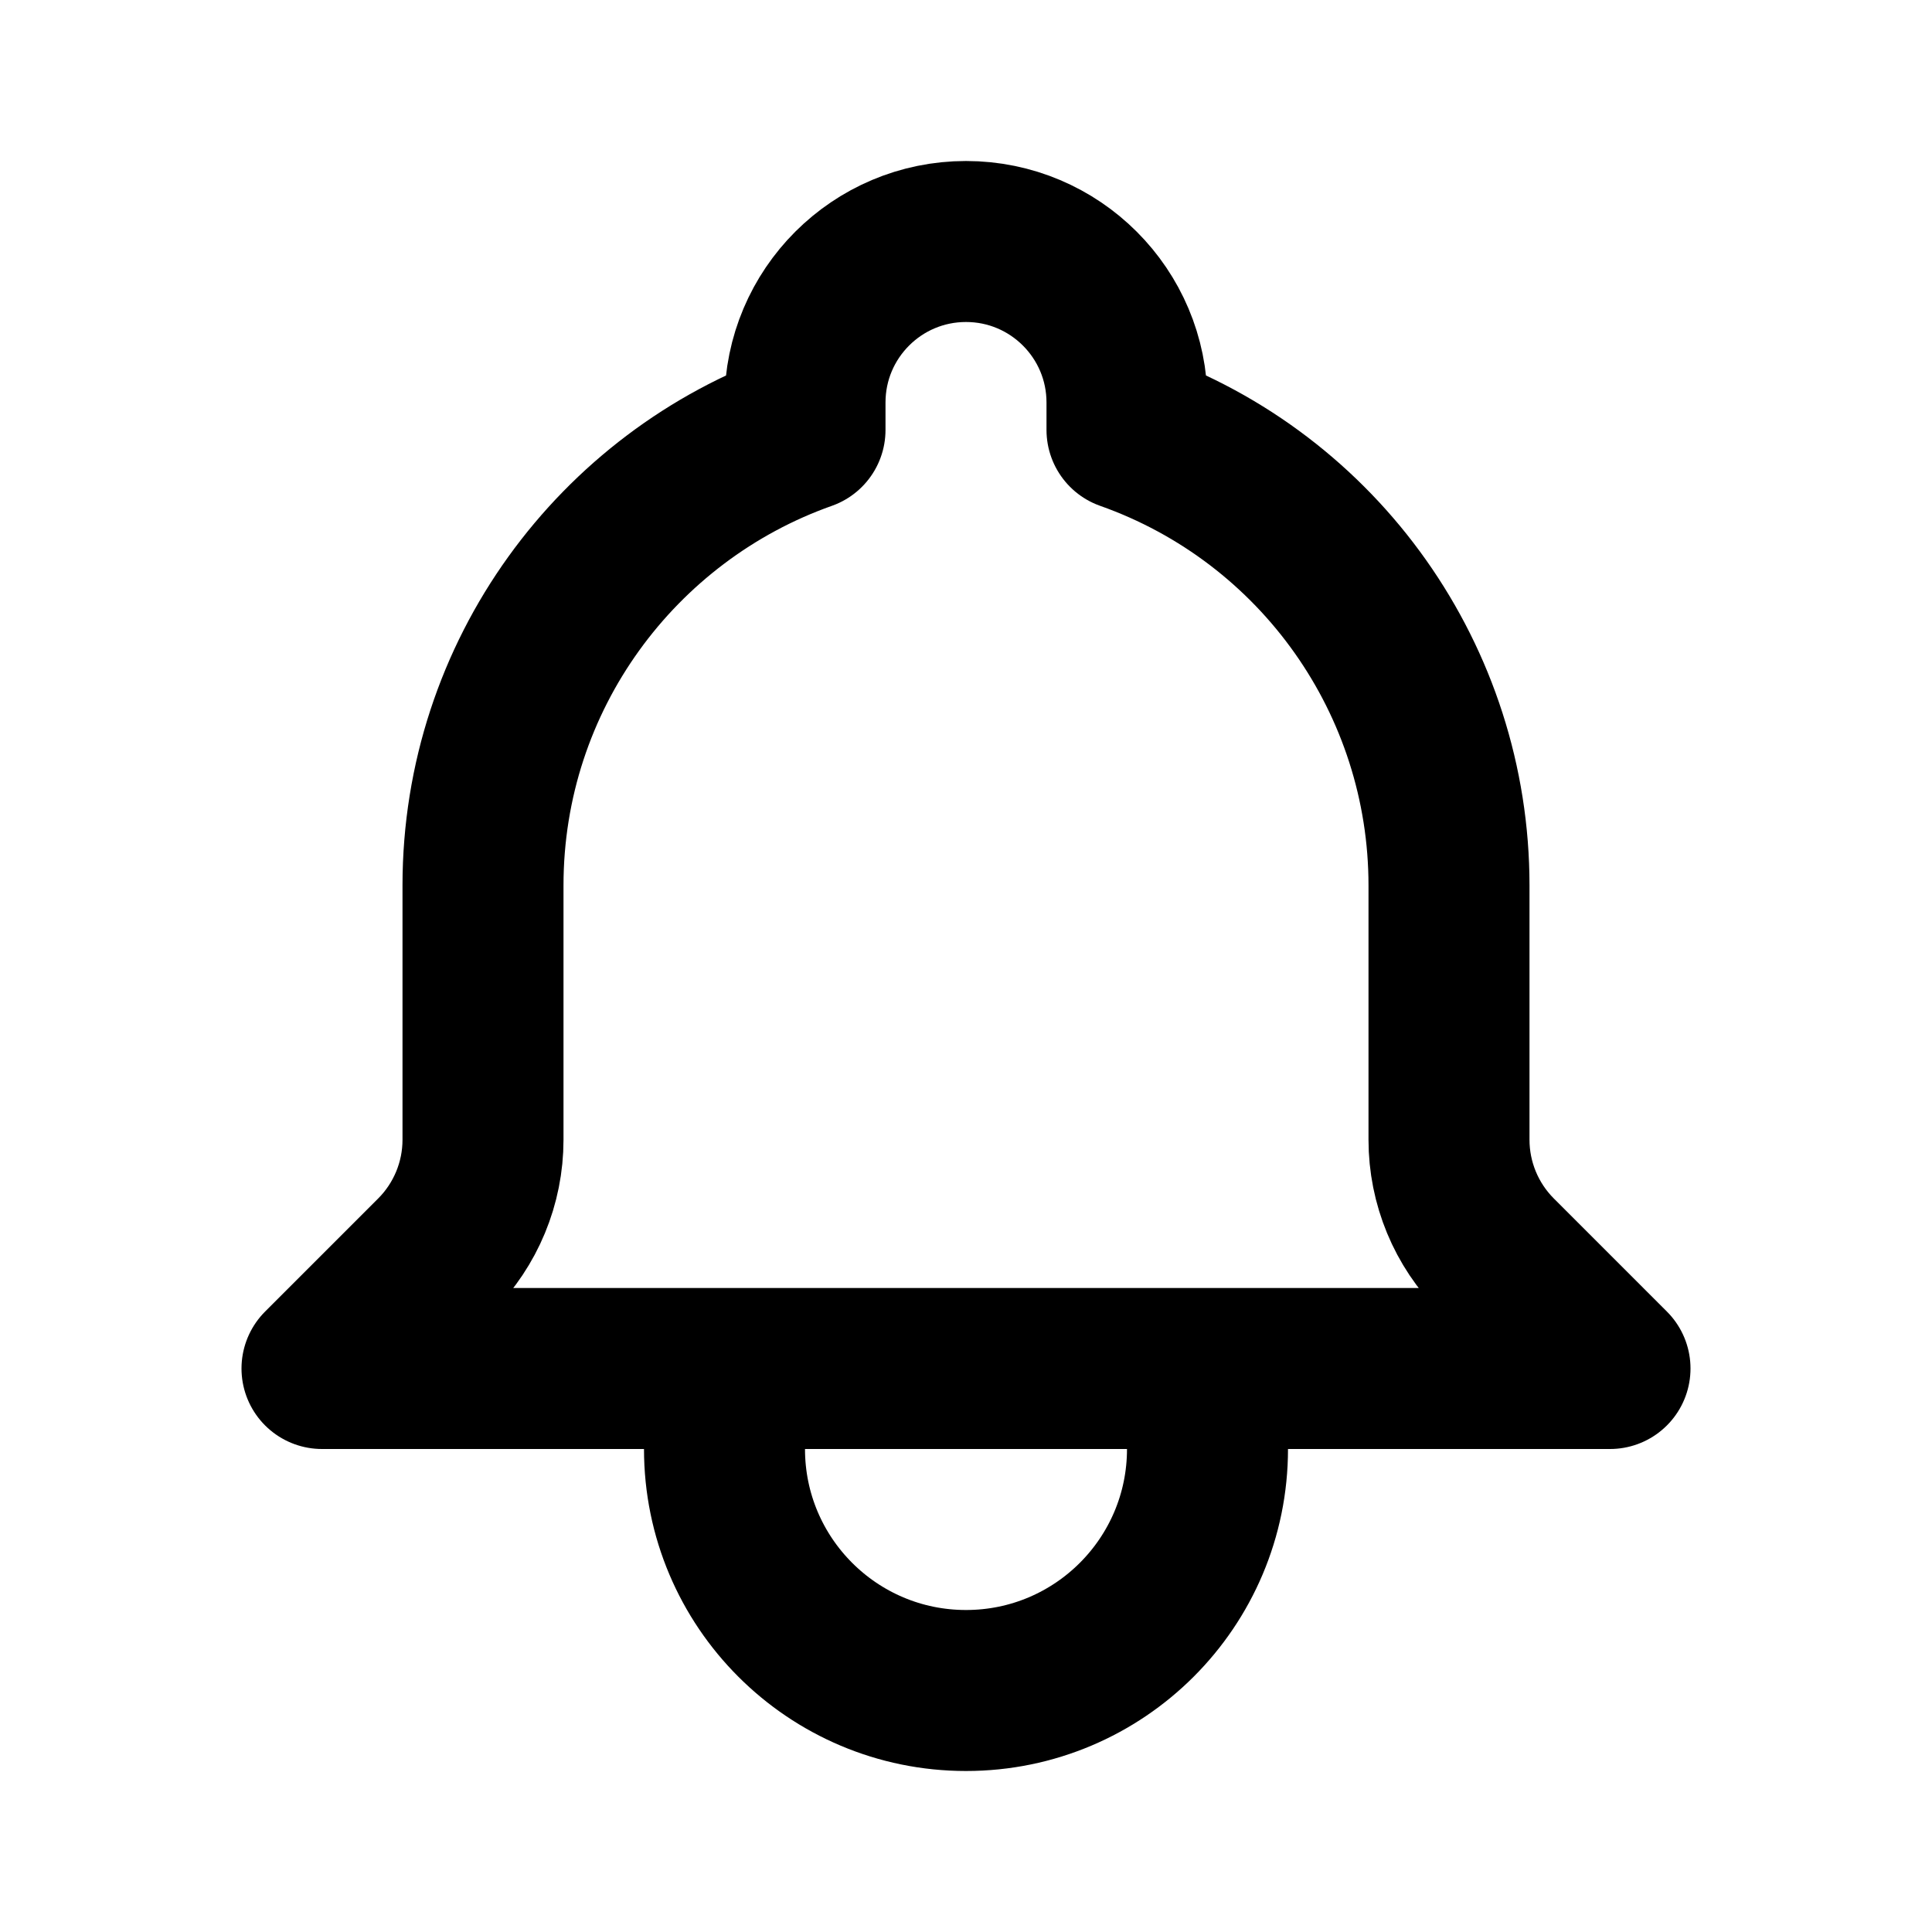
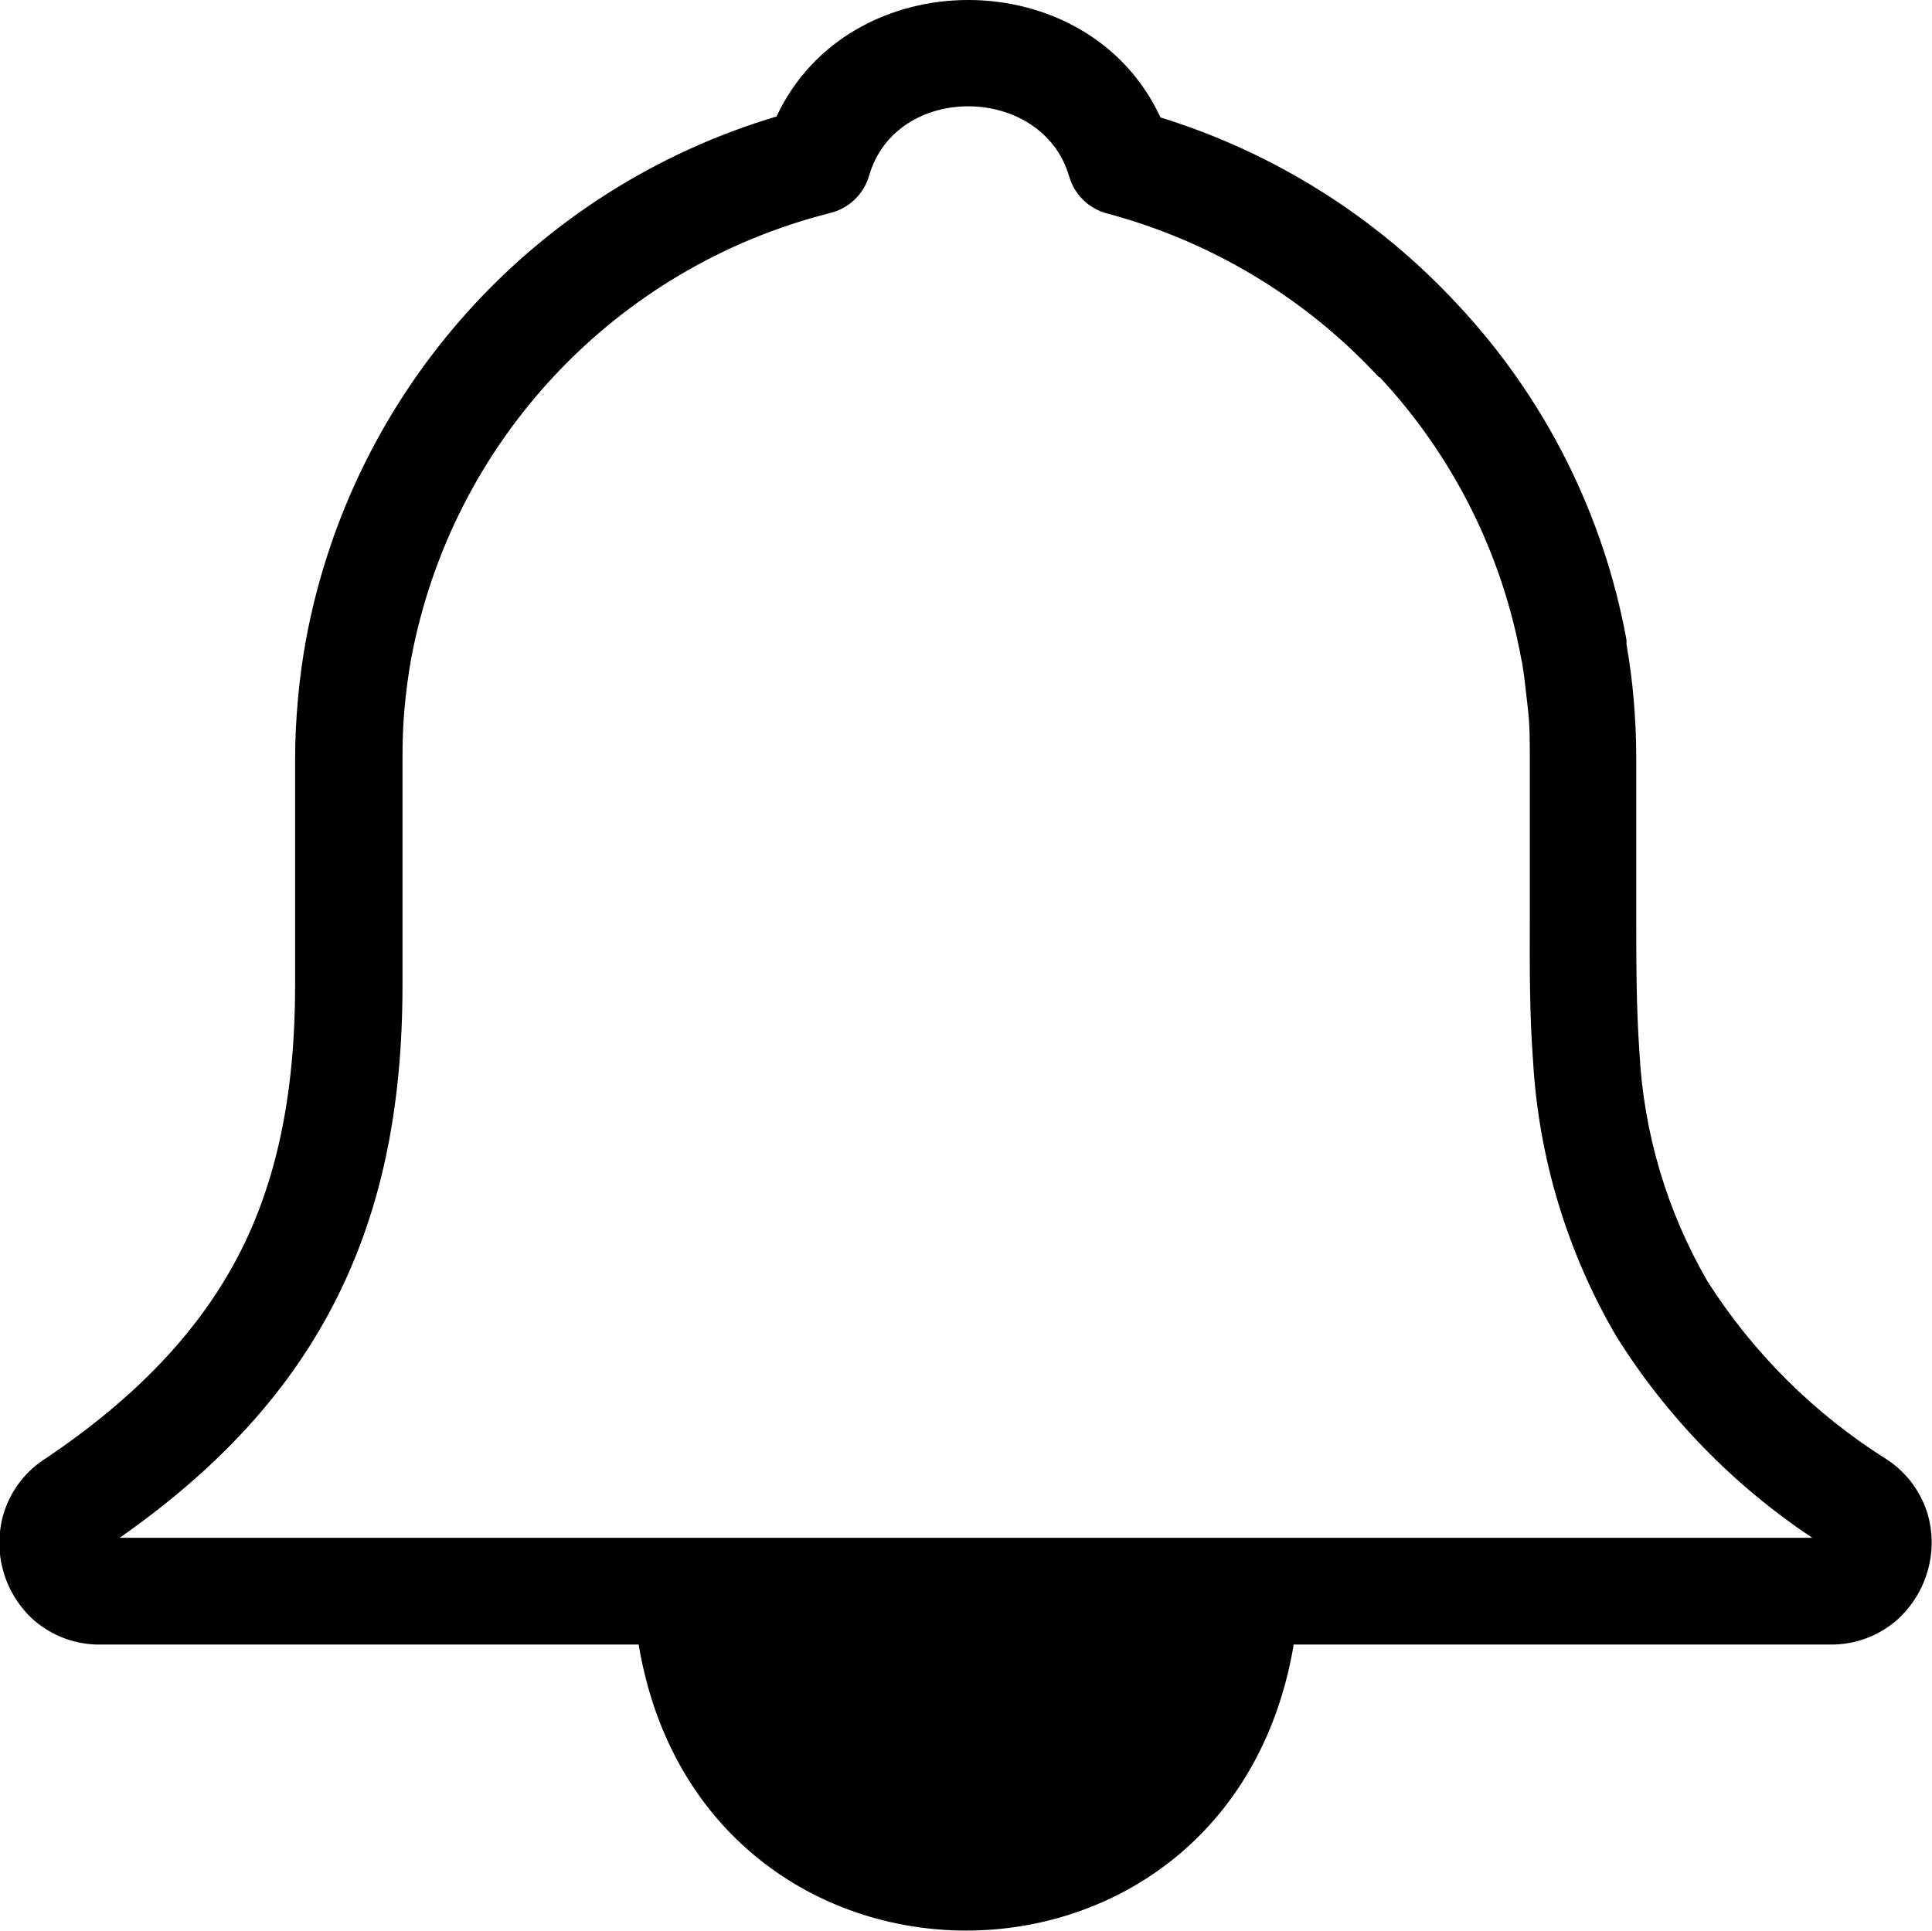
- <svg xmlns="http://www.w3.org/2000/svg" fill="none" viewBox="0 0 24 24" stroke="currentColor">
-   <path stroke-linecap="round" stroke-linejoin="round" stroke-width="2" d="M15 17h5l-1.405-1.405A2.032 2.032 0 0118 14.158V11a6.002 6.002 0 00-4-5.659V5a2 2 0 10-4 0v.341C7.67 6.165 6 8.388 6 11v3.159c0 .538-.214 1.055-.595 1.436L4 17h5m6 0v1a3 3 0 11-6 0v-1m6 0H9" />
+ <svg xmlns="http://www.w3.org/2000/svg" id="Layer_1" data-name="Layer 1" viewBox="0 0 122.88 122.83">
+   <path d="M73.81,7.47A43.14,43.14,0,0,1,92.69,19.35a42.33,42.33,0,0,1,10.76,21.36l0,.28c.21,1.21.36,2.36.45,3.44.11,1.26.17,2.53.17,3.8h0V58.36c0,2.81,0,5.67.2,8.54a32.41,32.41,0,0,0,4.34,14.62A36.6,36.6,0,0,0,120,92.83a6.34,6.34,0,0,1,2.65,3.65,6.52,6.52,0,0,1-.08,3.56,6.62,6.62,0,0,1-1.91,3,6.33,6.33,0,0,1-4.25,1.57H82.27l0,.08h0c-4.14,24.2-37.61,24.13-41.65-.08H6.45A6.33,6.33,0,0,1,2,102.92a6.6,6.6,0,0,1-1.81-6.5A6.33,6.33,0,0,1,3,92.71c5.66-3.83,9.62-8,12.12-12.76s3.65-10.44,3.65-17.28V48.23c0-1.16.06-2.42.18-3.77s.29-2.52.51-3.76A42.89,42.89,0,0,1,49.39,7.41C54-2.47,69.2-2.49,73.81,7.47ZM87.71,24A36.34,36.34,0,0,0,70.38,13.57,3.42,3.42,0,0,1,68,11.22c-1.71-5.87-11-6-12.72-.05a3.43,3.43,0,0,1-2.48,2.38A36.1,36.1,0,0,0,26.15,41.9q-.28,1.58-.42,3.15c-.09,1-.13,2-.13,3.18V62.67c0,7.91-1.38,14.56-4.45,20.43-2.94,5.62-7.36,10.39-13.54,14.72H115.27A42.38,42.38,0,0,1,102.8,85,39.18,39.18,0,0,1,97.5,67.4c-.22-2.88-.21-6-.2-9V48.23h0c0-1.1,0-2.17-.13-3.22s-.21-2-.36-2.85l-.06-.27a35.62,35.62,0,0,0-9-17.9Z" />
</svg>
